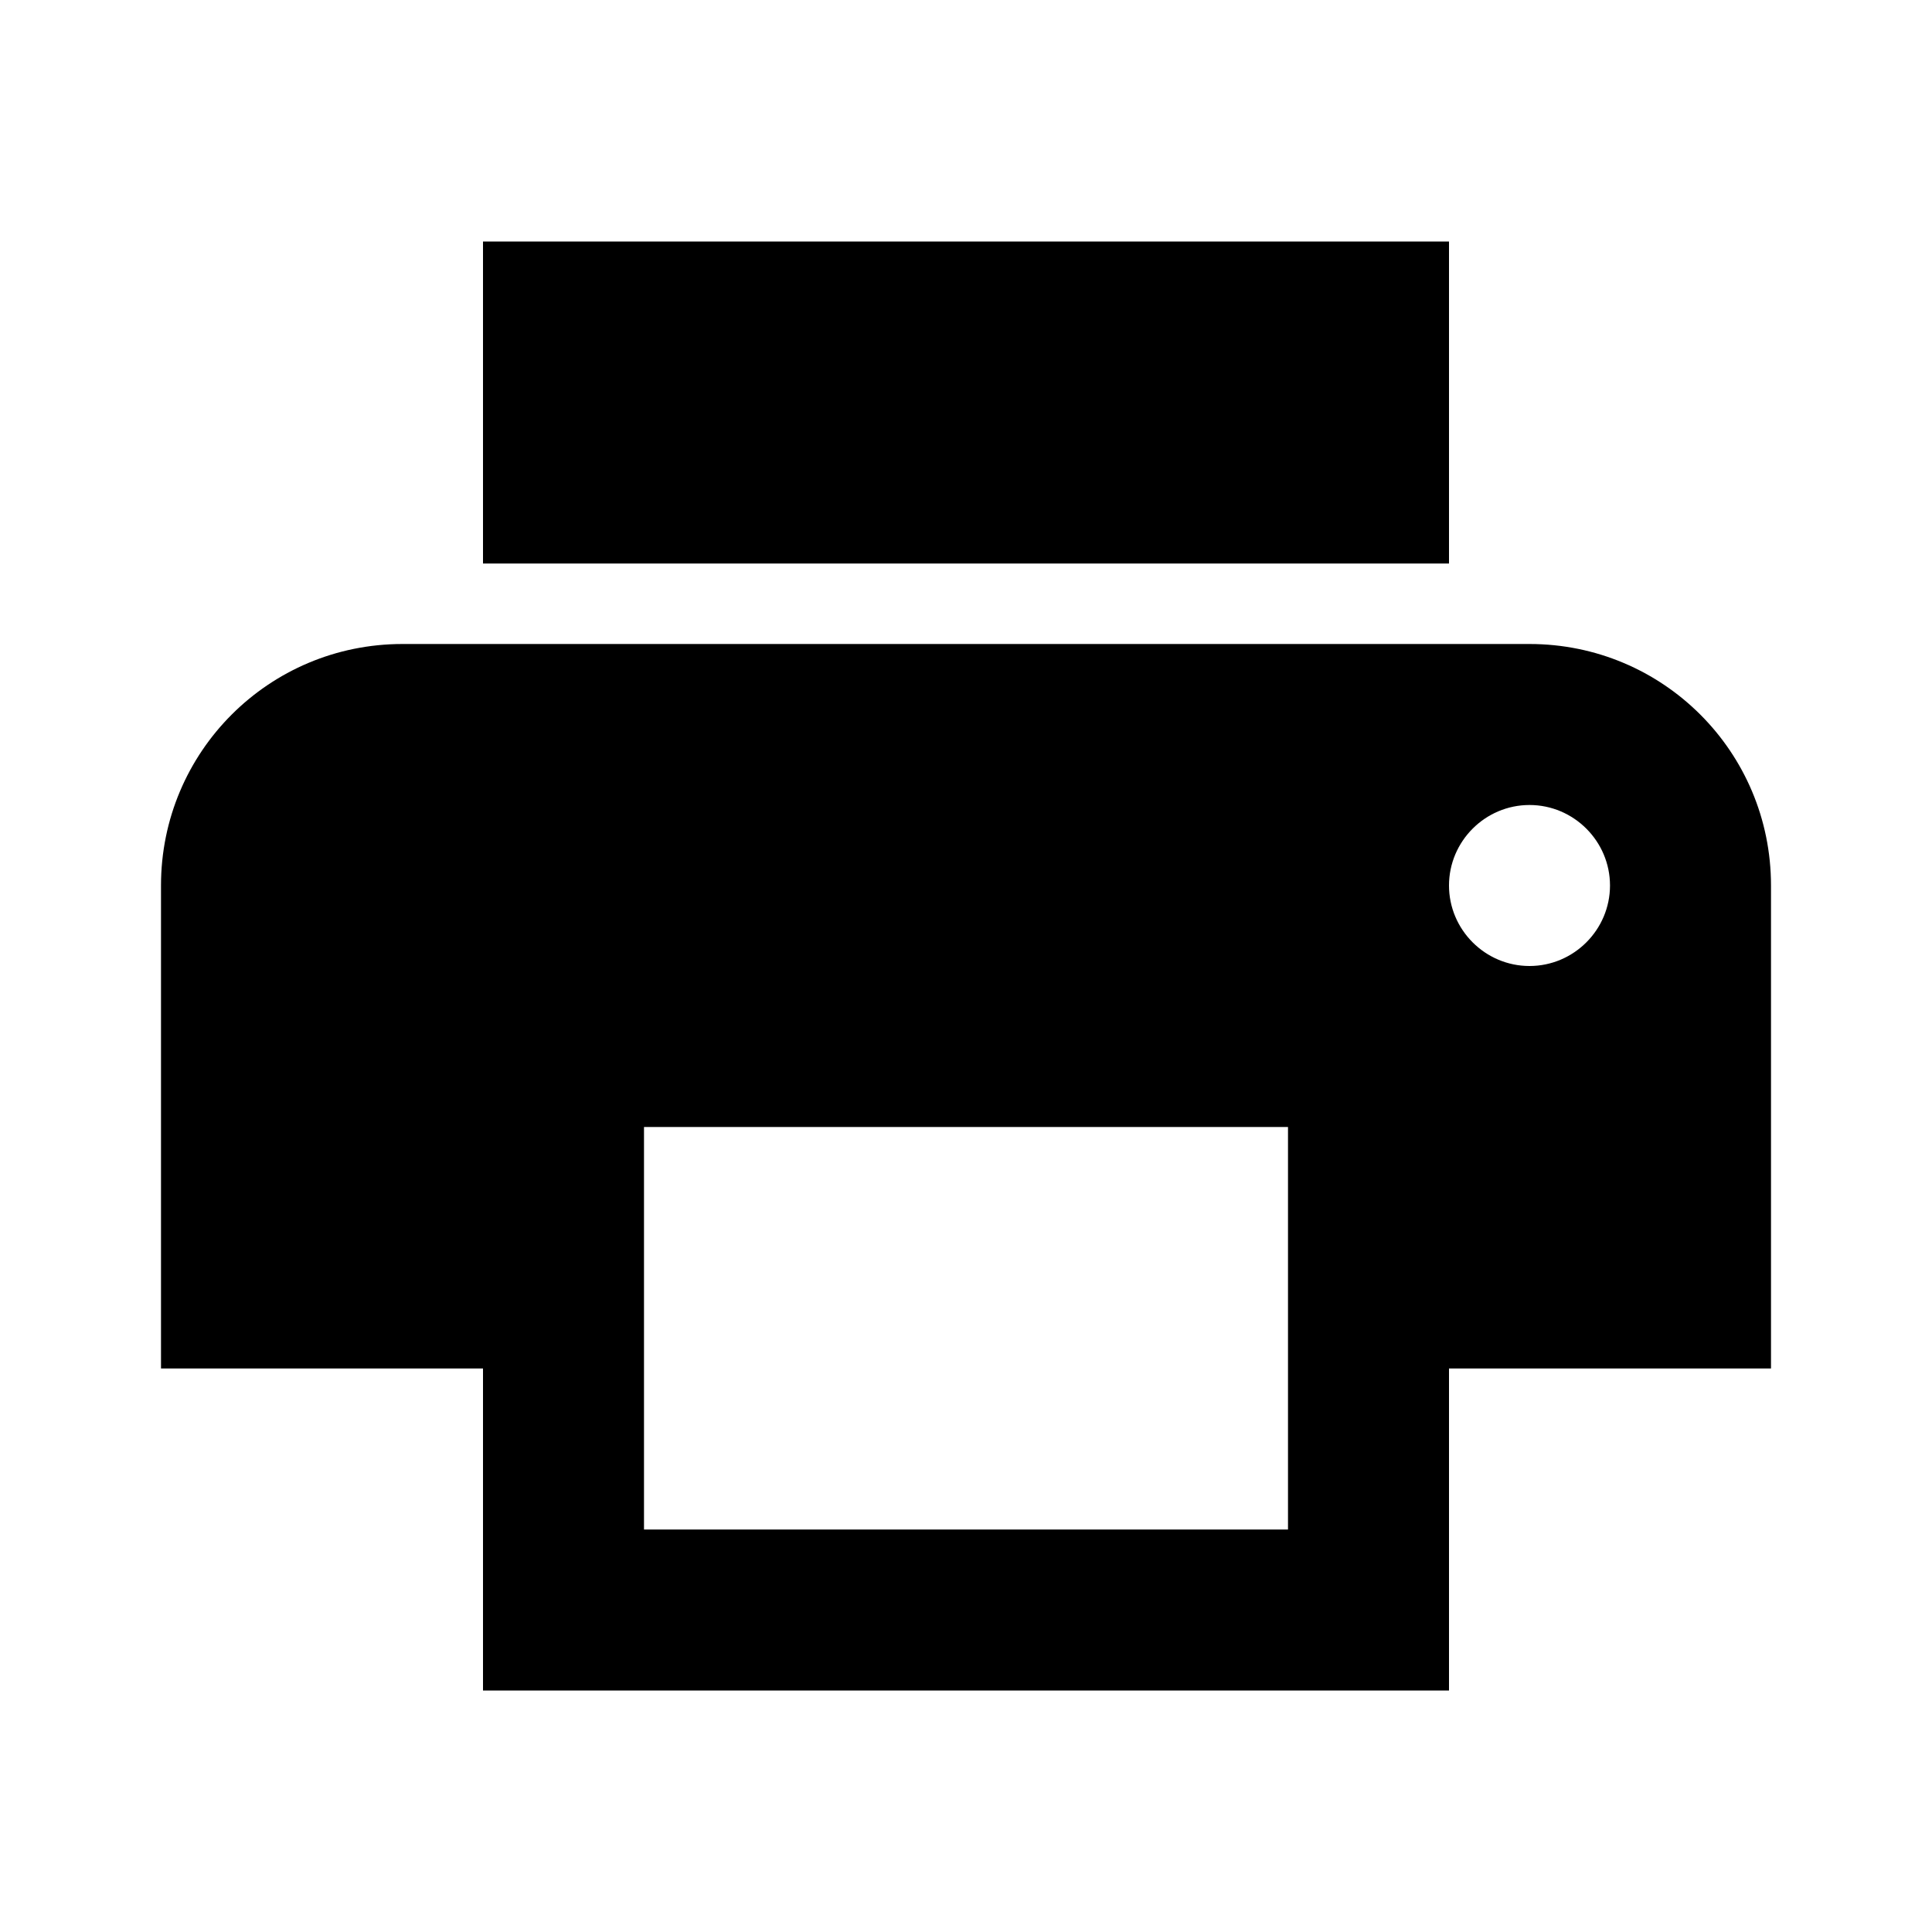
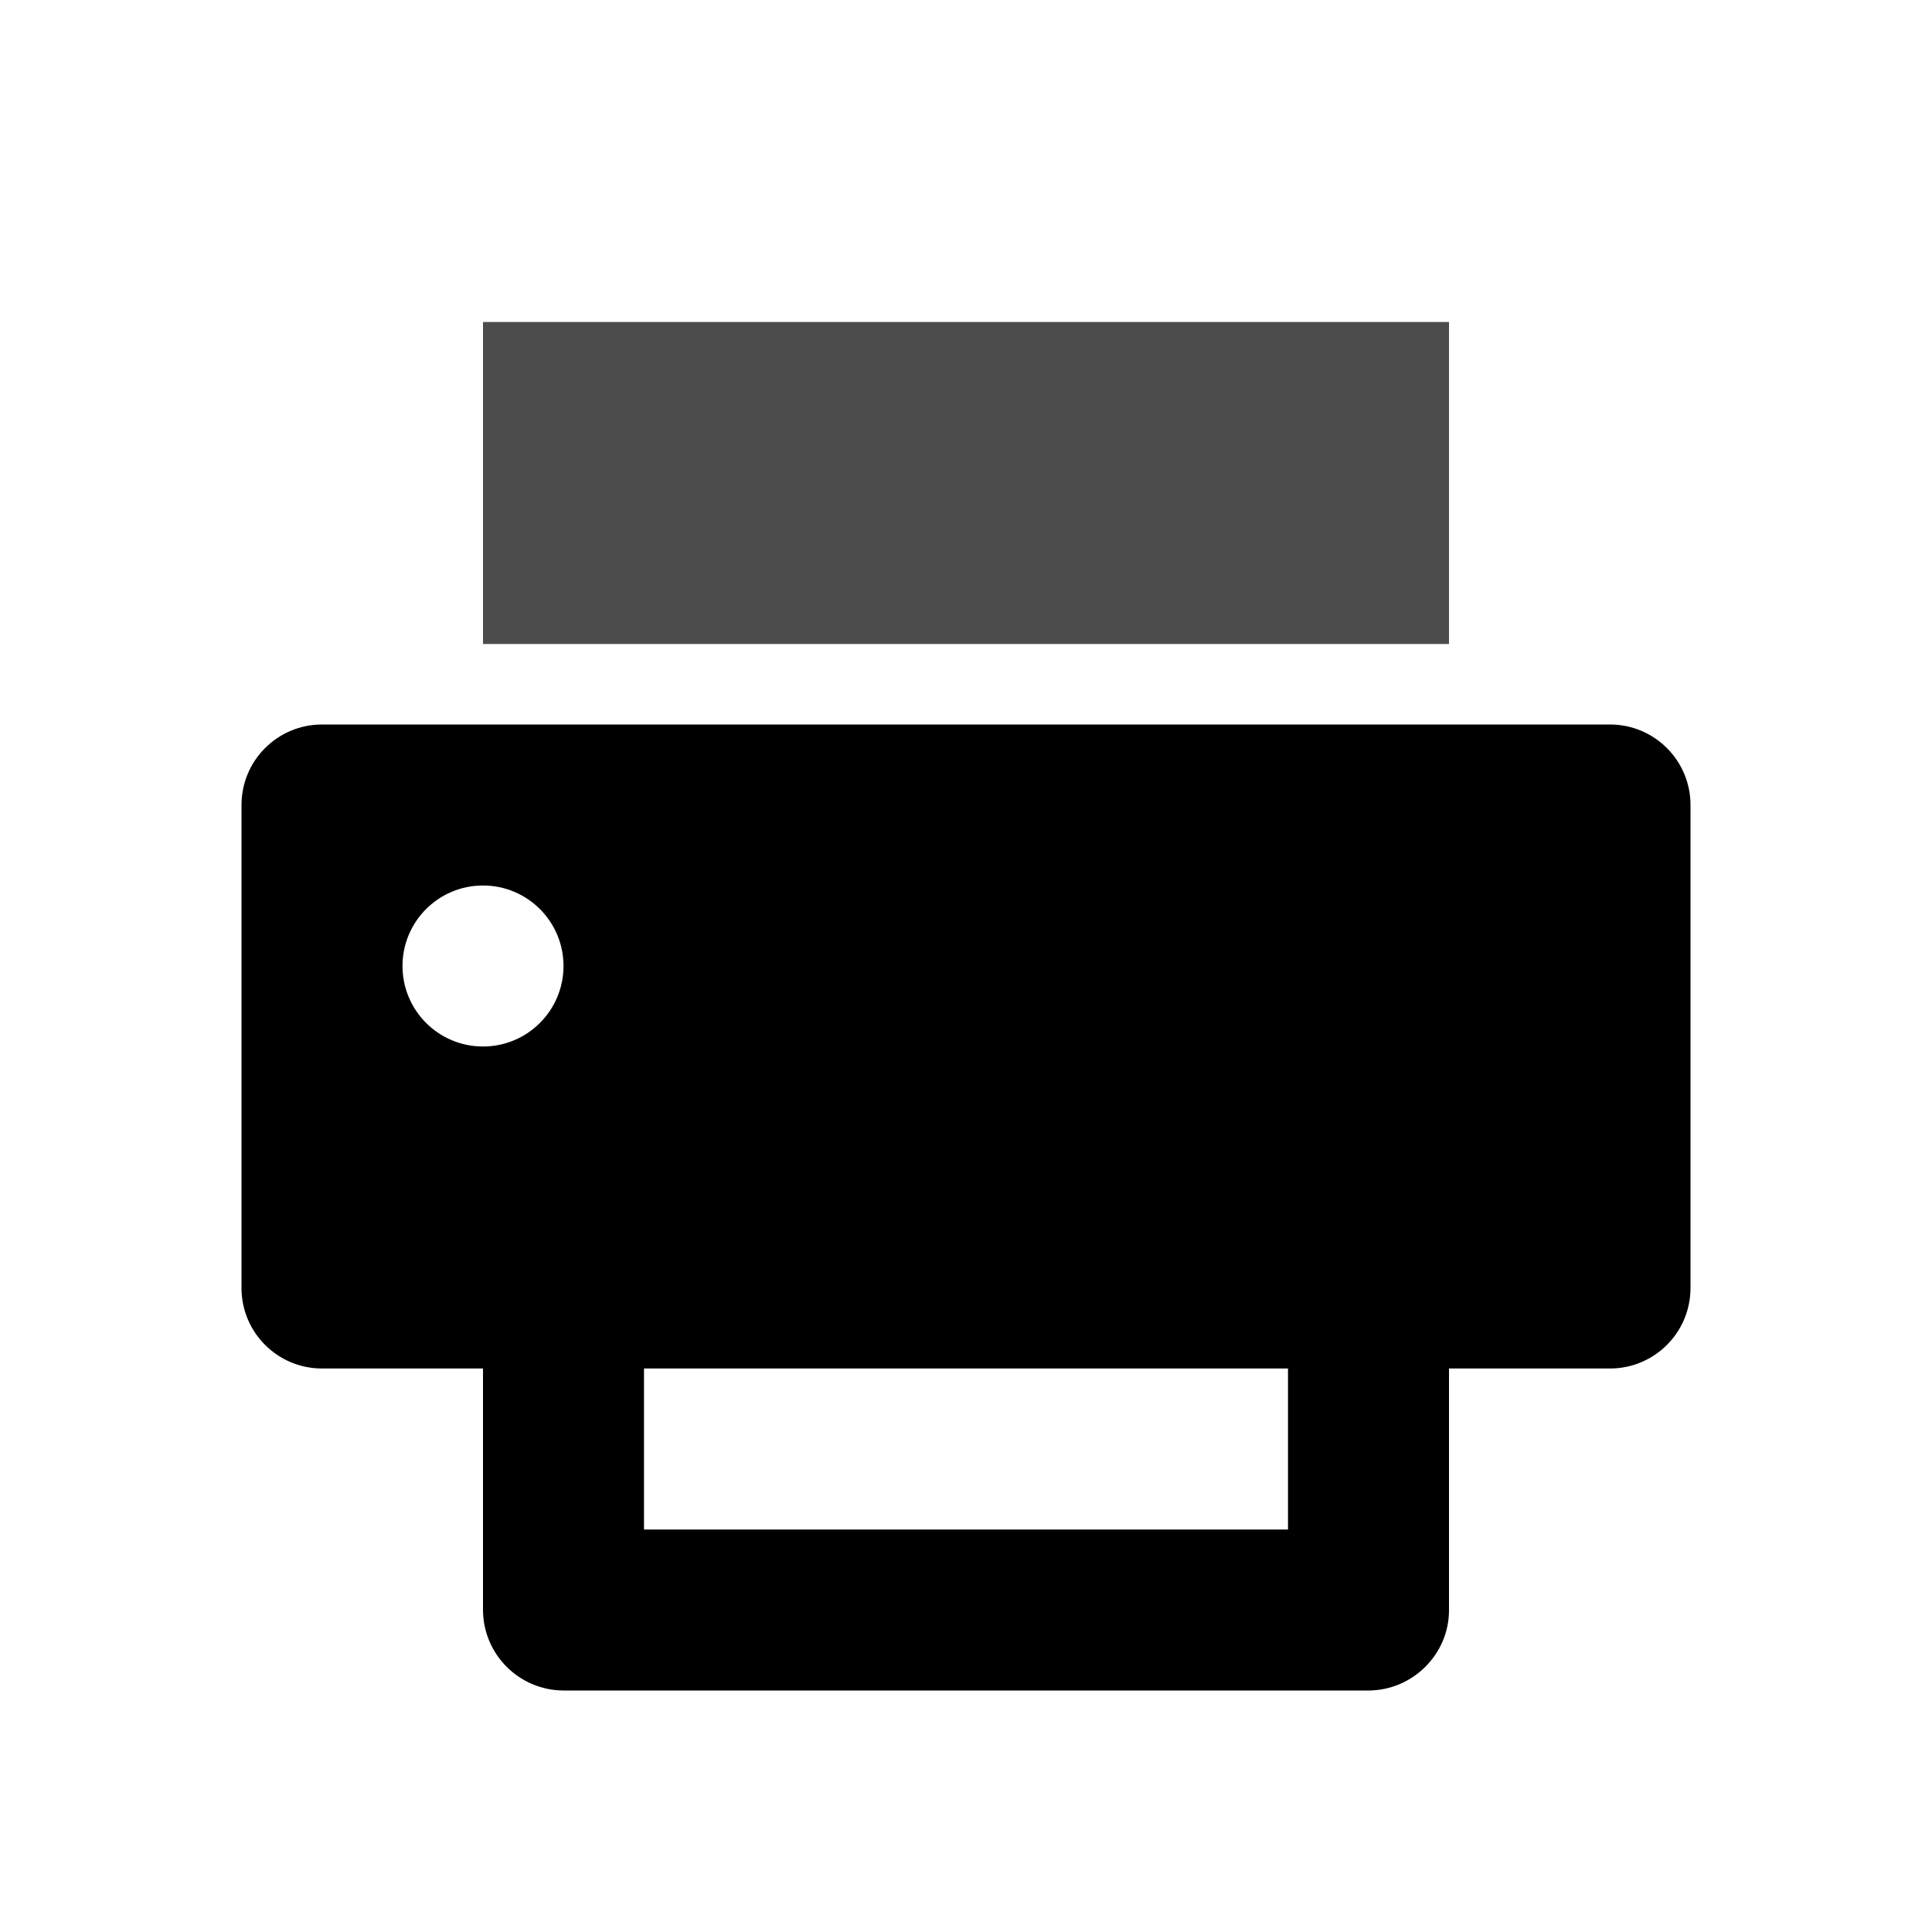
- <svg xmlns="http://www.w3.org/2000/svg" fill="#000000" height="48" viewBox="0 0 24 24" width="48">
-   <path d="M19 8H5c-1.66 0-3 1.34-3 3v6h4v4h12v-4h4v-6c0-1.66-1.34-3-3-3zm-3 11H8v-5h8v5zm3-7c-.55 0-1-.45-1-1s.45-1 1-1 1 .45 1 1-.45 1-1 1zm-1-9H6v4h12V3z" />
-   <path d="M0 0h24v24H0z" fill="none" />
+ <svg xmlns="http://www.w3.org/2000/svg" width="24" height="24" viewBox="0 0 24 24">
+   <g clip-path="url(#clip0)" fill-rule="evenodd" clip-rule="evenodd">
+     <path d="M3 10a1 1 0 0 1 1-1h16a1 1 0 0 1 1 1v6a1 1 0 0 1-1 1h-2v3.003c0 .55-.456.997-1.002.997H7.002A1.004 1.004 0 0 1 6 20.003V17H4a1 1 0 0 1-1-1v-6zm13 7H8v2h8v-2zM6 11a1 1 0 1 0 0 2 1 1 0 0 0 0-2z" />
+     <path opacity=".7" d="M6 4h12v4H6V4z" />
+   </g>
+   <defs>
+     <clipPath id="clip0">
+       <path d="M0 0h24v24H0z" />
+     </clipPath>
+   </defs>
</svg>
